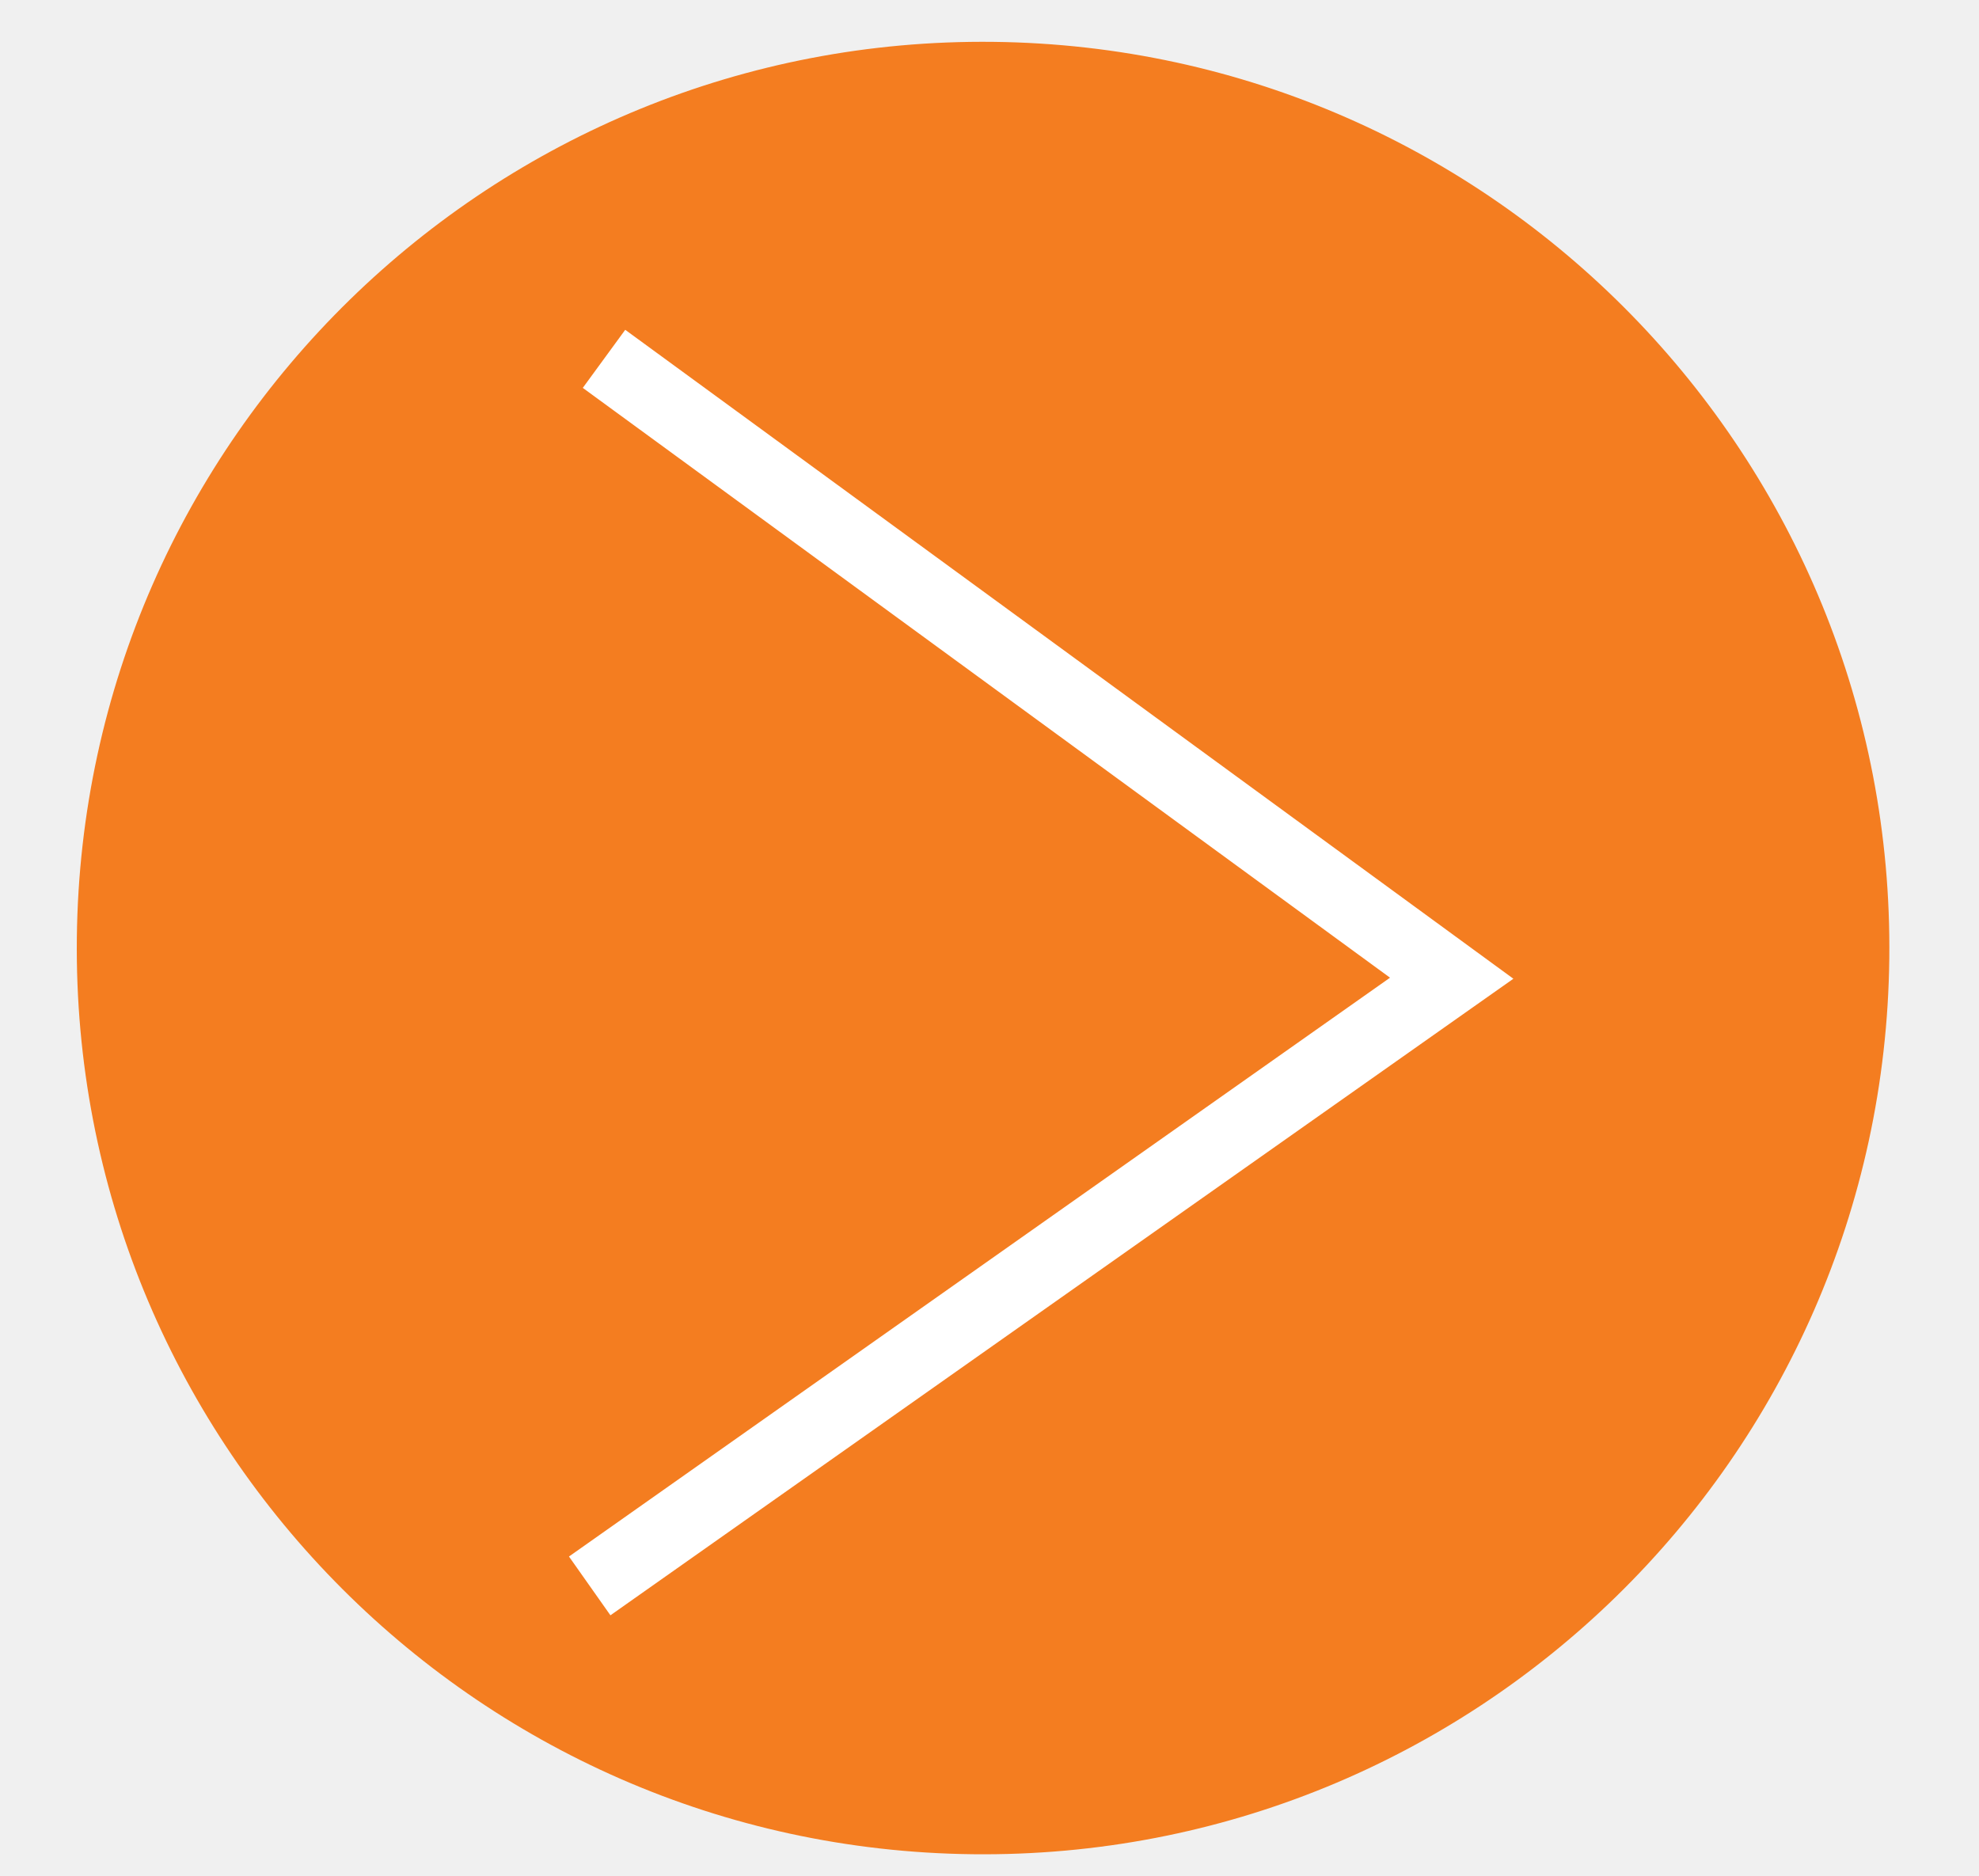
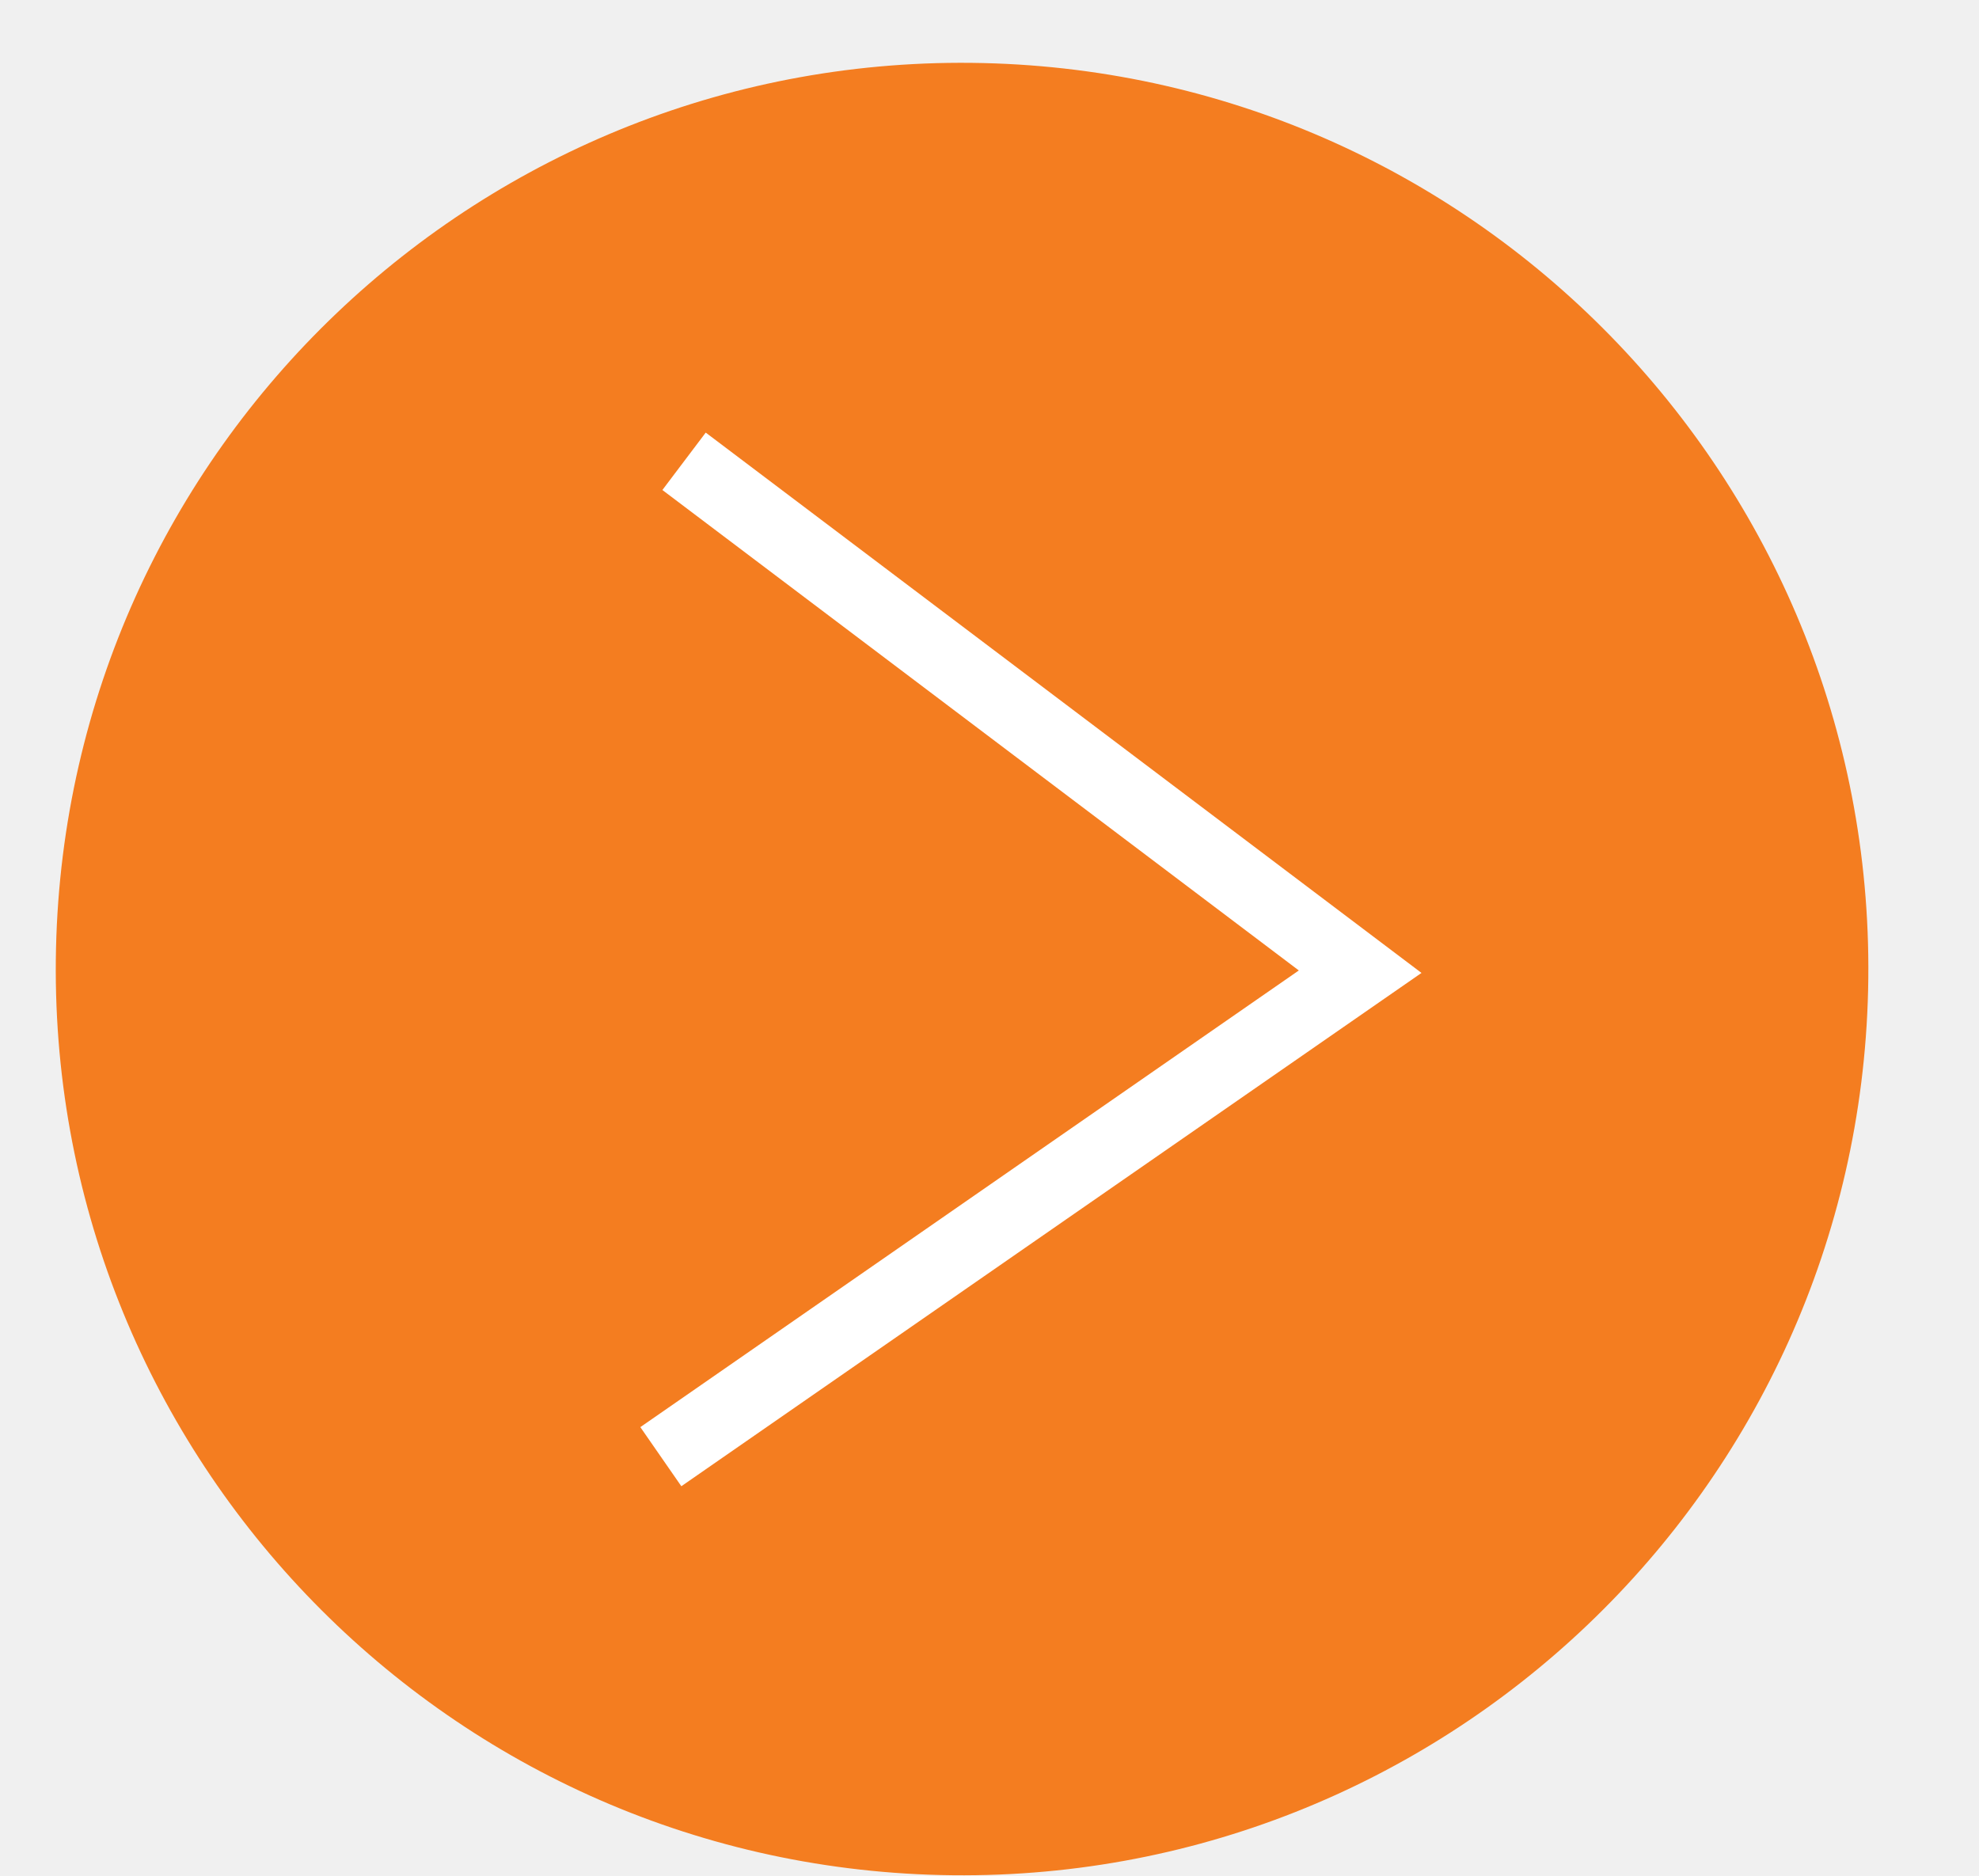
<svg xmlns="http://www.w3.org/2000/svg" width="94.2" height="89.3">
-   <style>
- @keyframes translate-up-down{
+   <style>@keyframes translate-up-down{
    0% {transform: translateX(-6px);}
    25% { transform: translateX(0px);}
    50% {transform: translateX(8px);}
    75% {transform: translateX(0px);}
    100% {transform: translateX(-6px);}
}
#svg_3{
    animation: translate-up-down 1s infinite;  
    animation-timing-function:ease-in;  
- }
- 
- </style>
+ }</style>
  <g>
    <rect fill="none" id="canvas_background" height="91.3" width="96.2" y="-1" x="-1" />
  </g>
  <g>
-     <g stroke="null" transform="rotate(0.6680564 46.79383,45.12908) " id="svg_1">
-       <circle stroke="null" id="svg_2" r="43.139" cy="45.129" cx="46.794" fill="#F47D20" />
-       <polyline stroke="#FFFFFF" id="svg_3" points="28.425,17.294 69.116,46.305 28.425,75.709 " stroke-miterlimit="10" stroke-width="3.424" fill="none" />
+     <g stroke="null" id="svg_1">
+       <circle stroke="null" id="svg_2" r="43.139" cy="46.129" cx="45.794" fill="#F47D20" transform="rotate(1.336113 45.79383,46.12908) " />
+       <polyline stroke="#FFFFFF" id="svg_3" points="32.004,22.334 64.744,45.873 32.004,69.729 " stroke-miterlimit="10" stroke-width="3.424" fill="none" transform="rotate(1.336113 48.37387,46.03171) " />
    </g>
  </g>
</svg>
